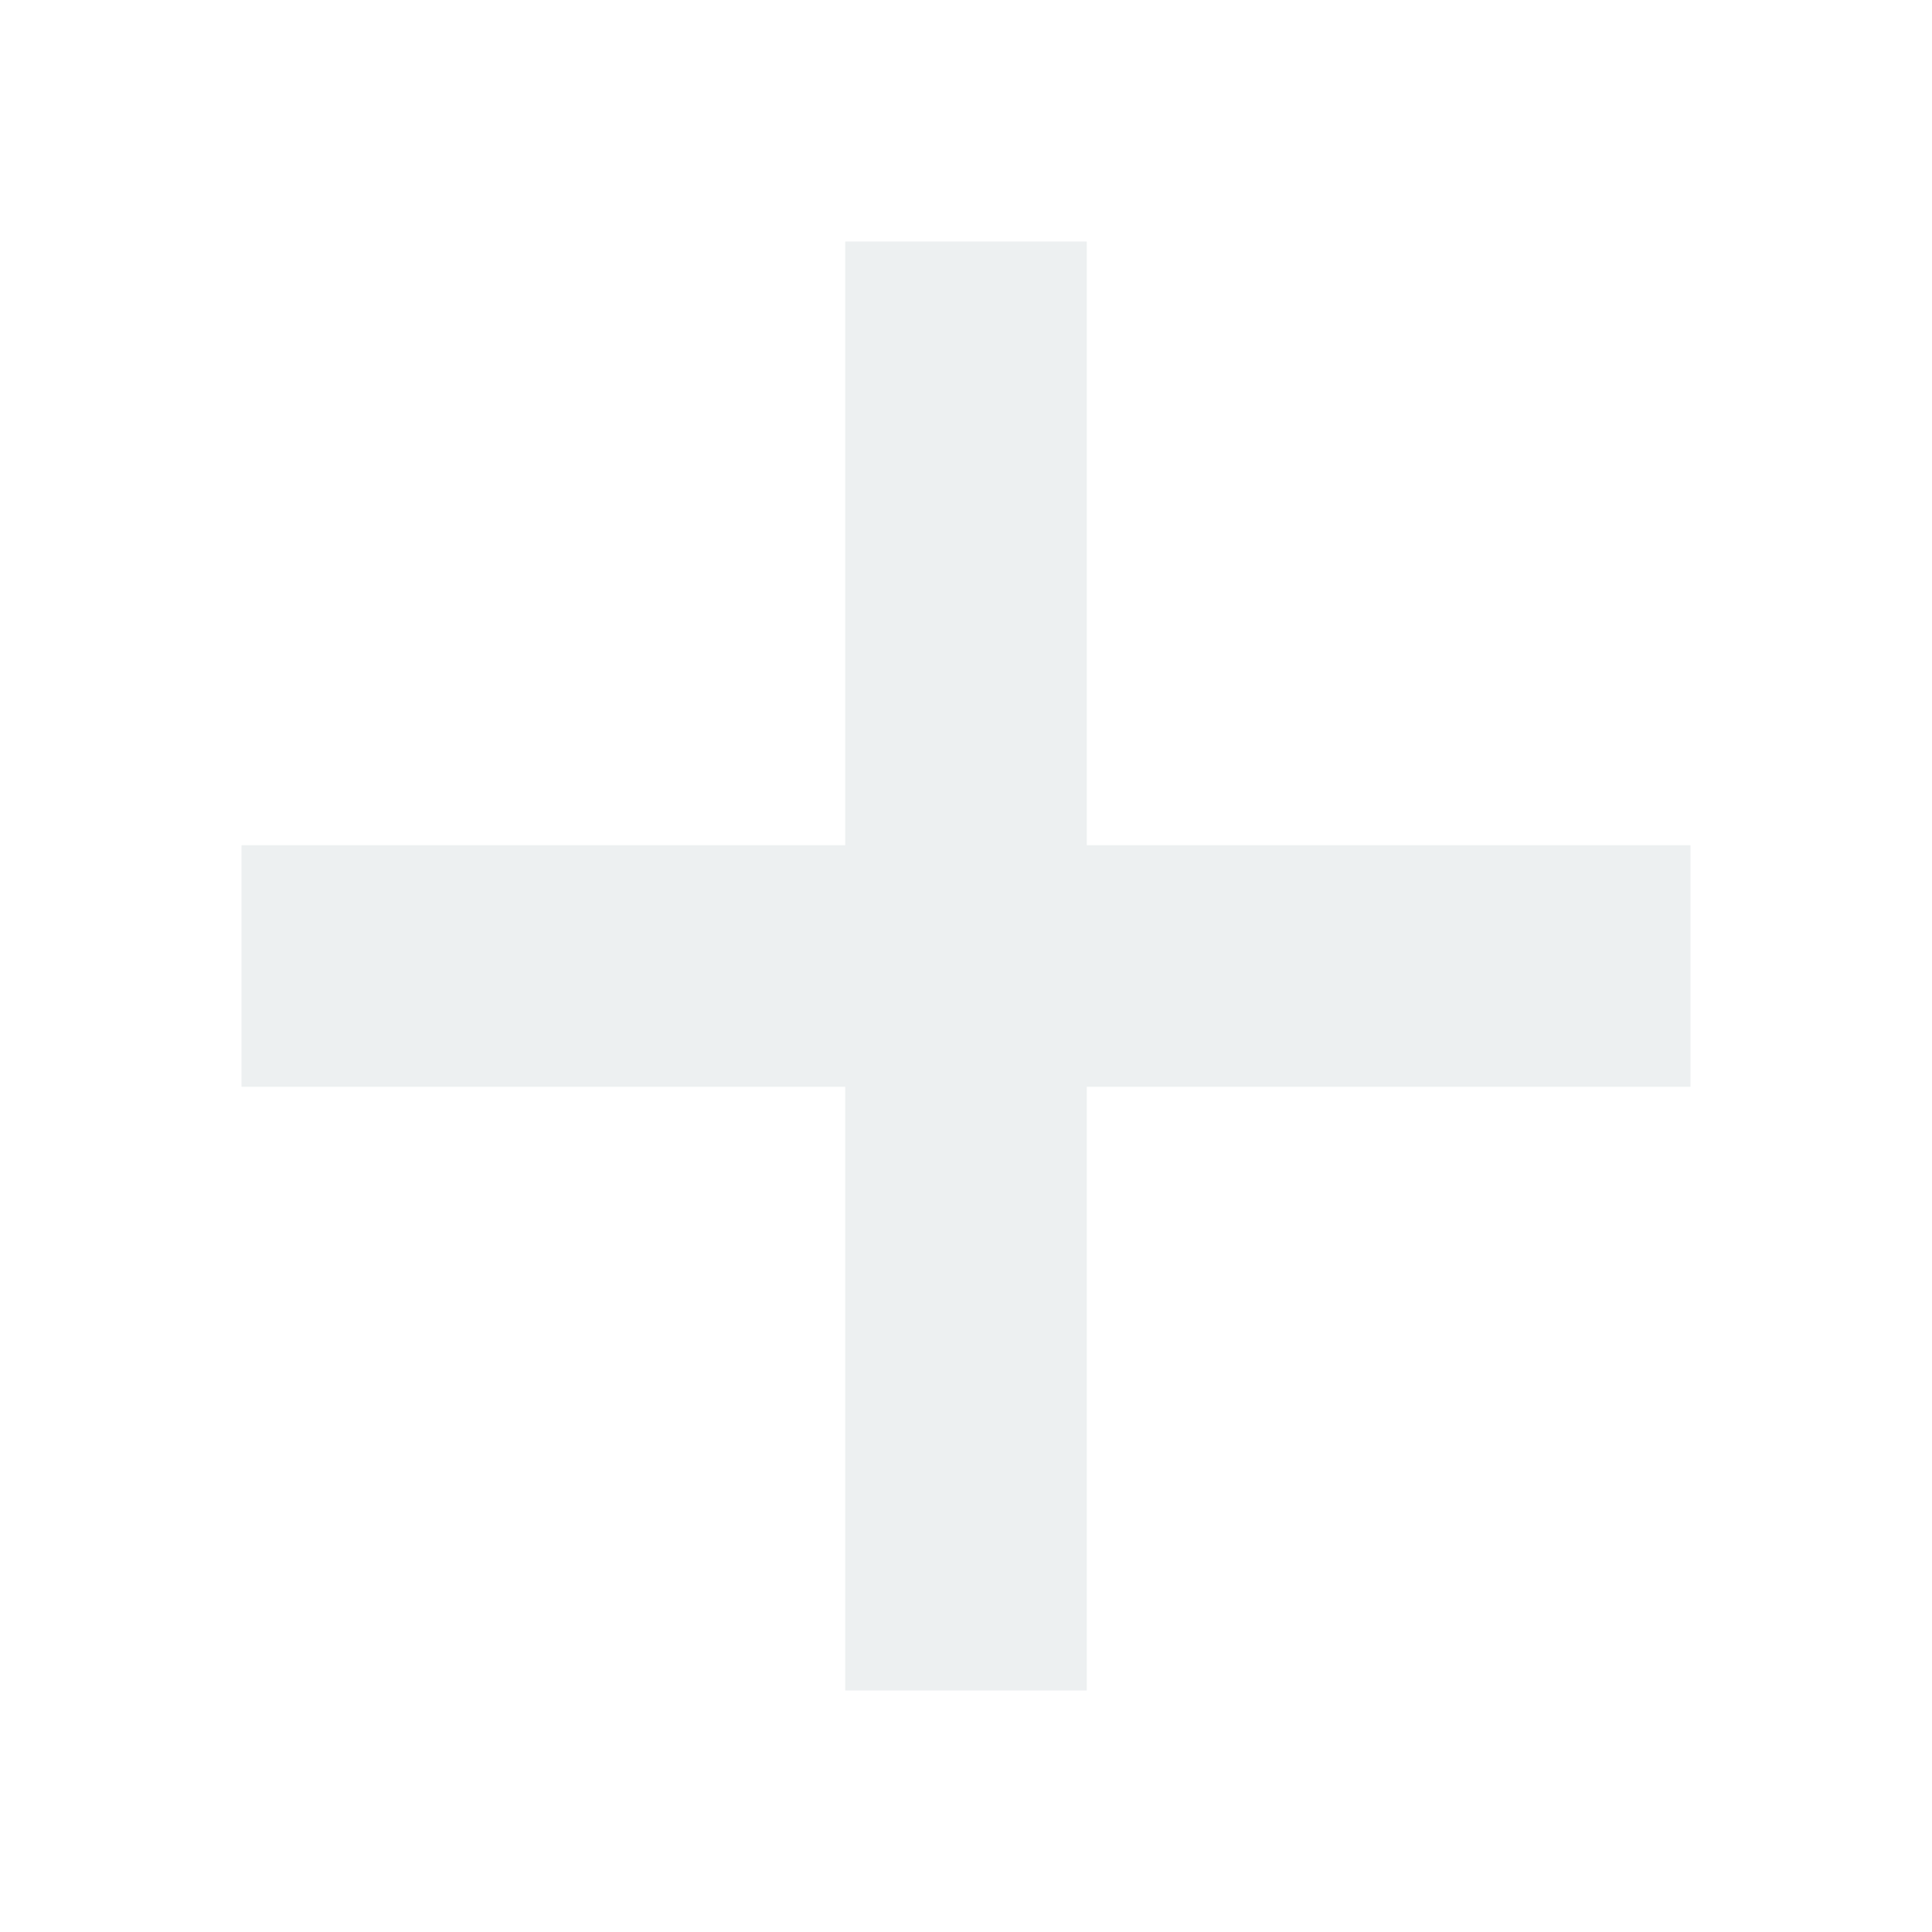
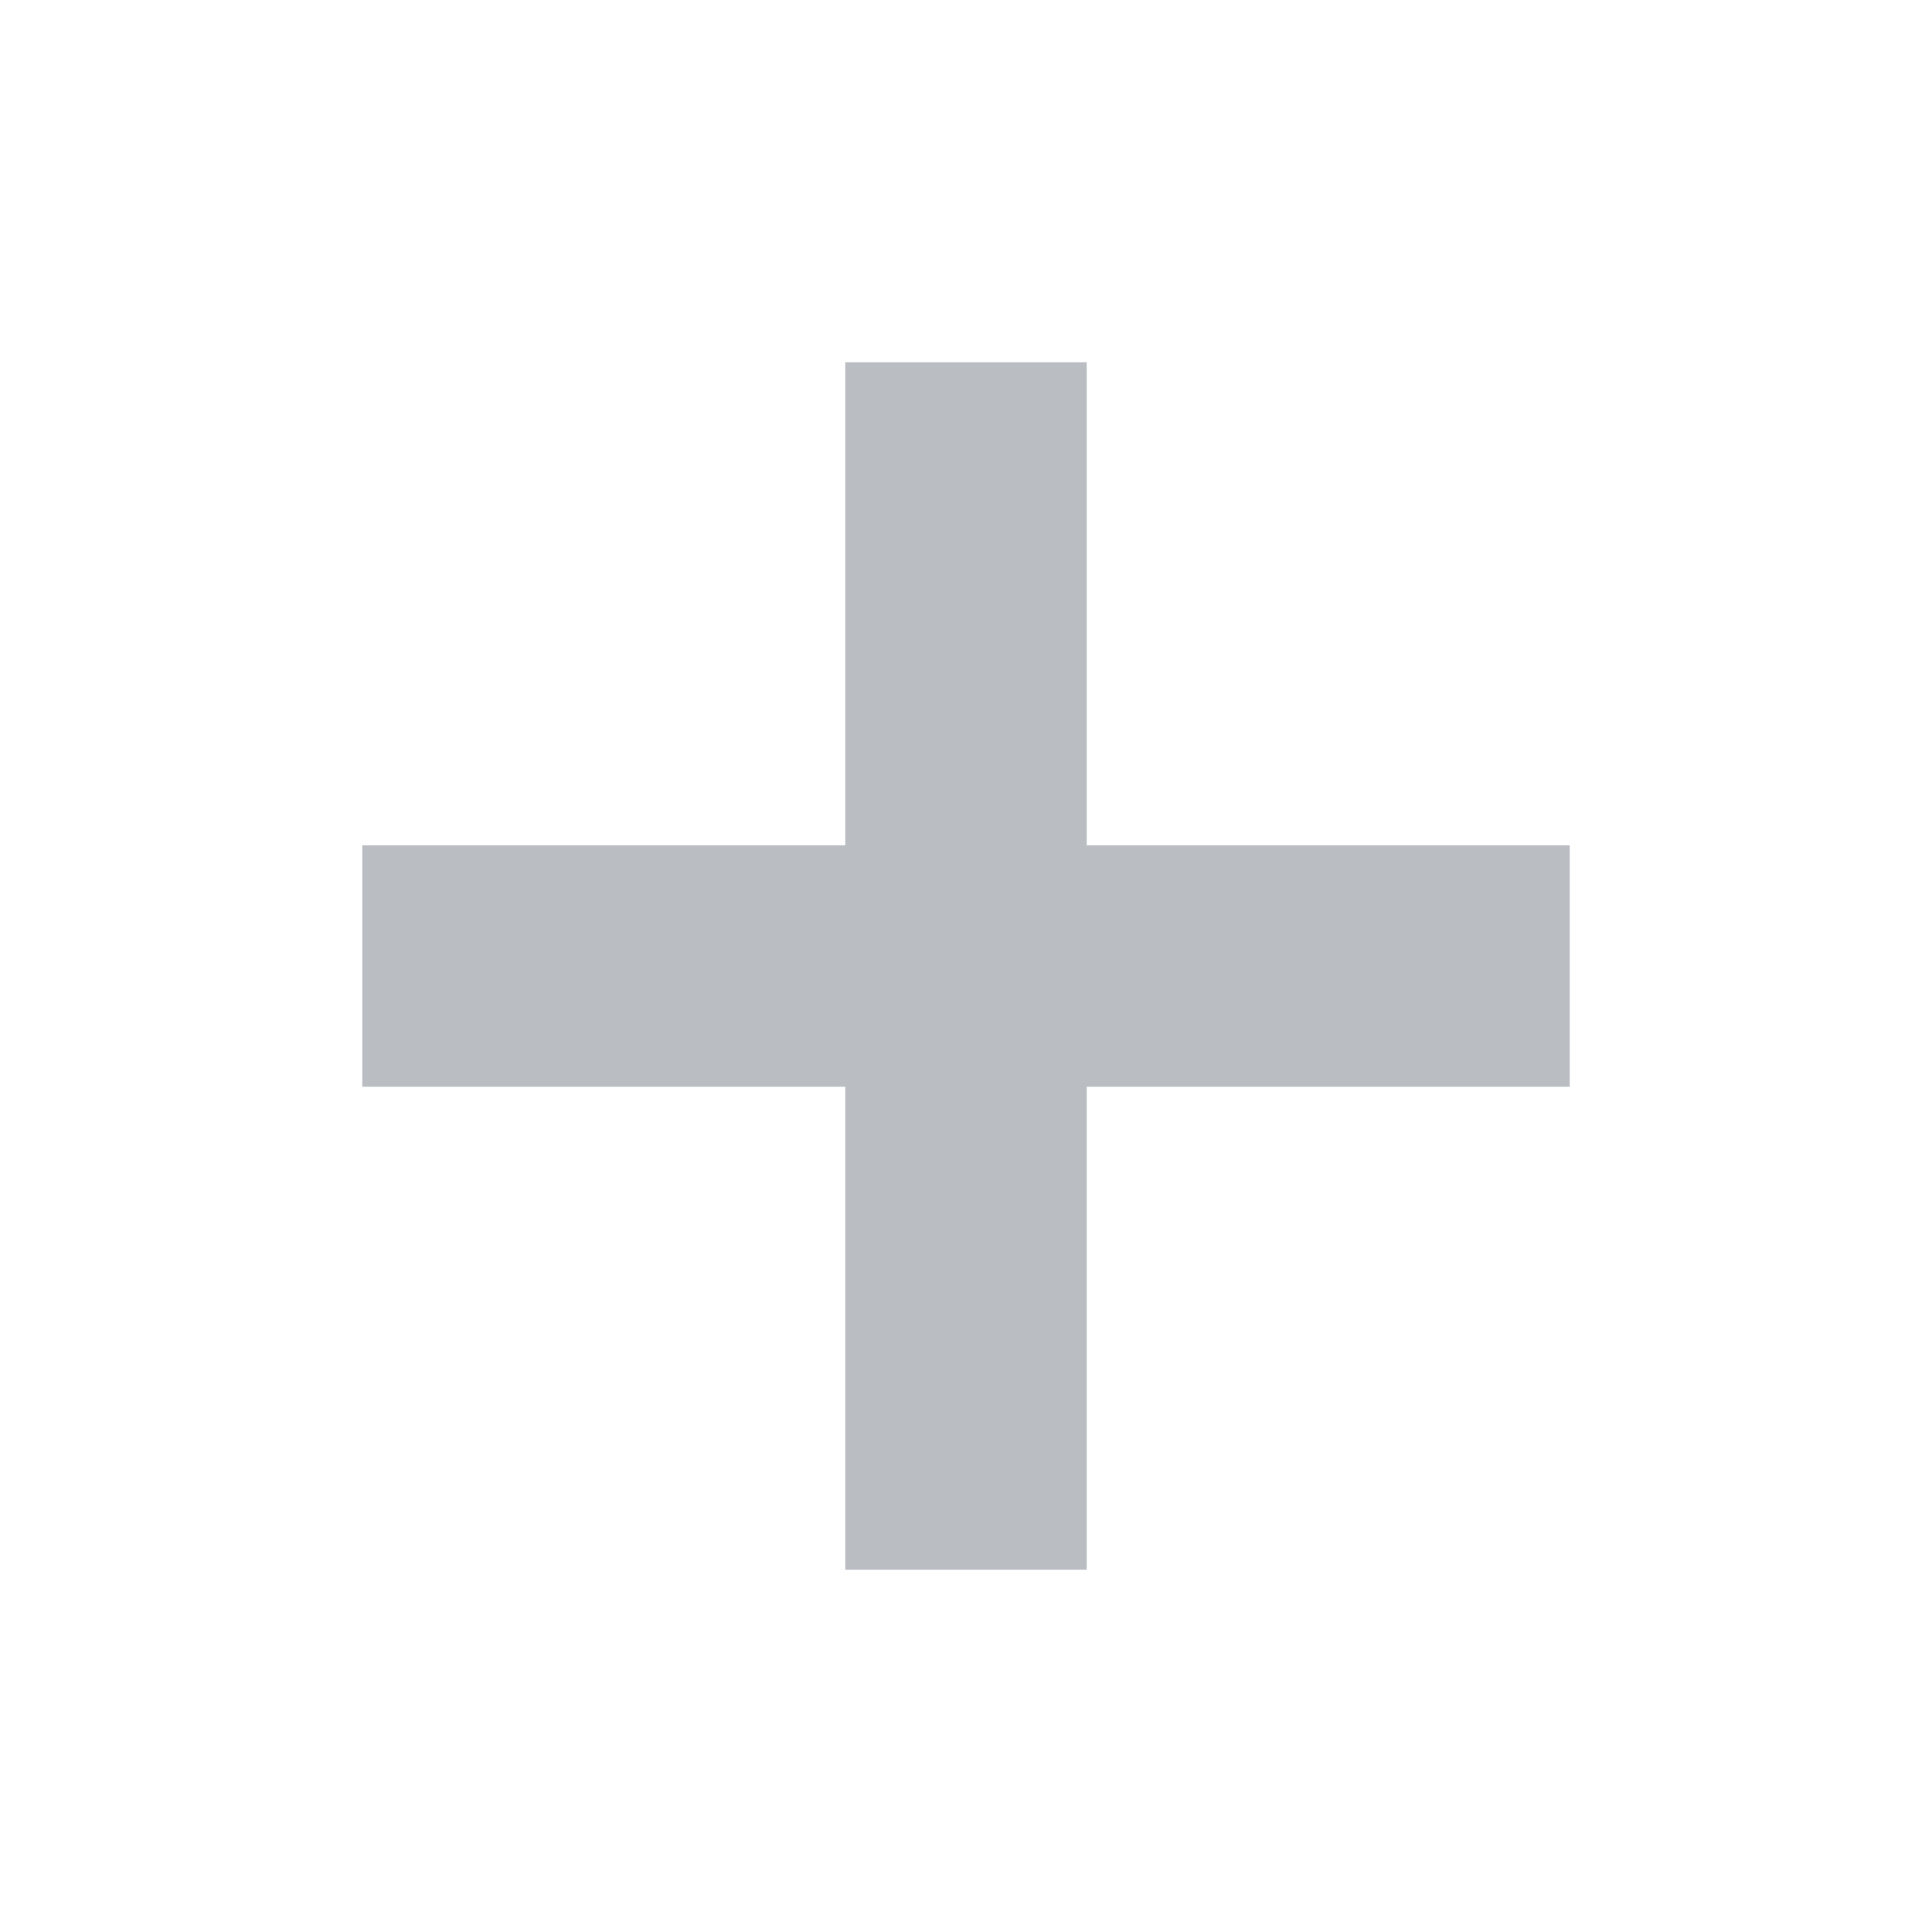
<svg xmlns="http://www.w3.org/2000/svg" width="16" height="16" viewBox="0 0 16 16">
-   <g fill="#edf0f1">
-     <rect x="2" y="7" width="12" height="2" />
-     <rect x="7" y="2" width="2" height="12" />
+   <g fill="#babec3">
+     <rect x="3" y="7" width="10" height="2" />
+     <rect x="7" y="3" width="2" height="10" />
  </g>
</svg>
